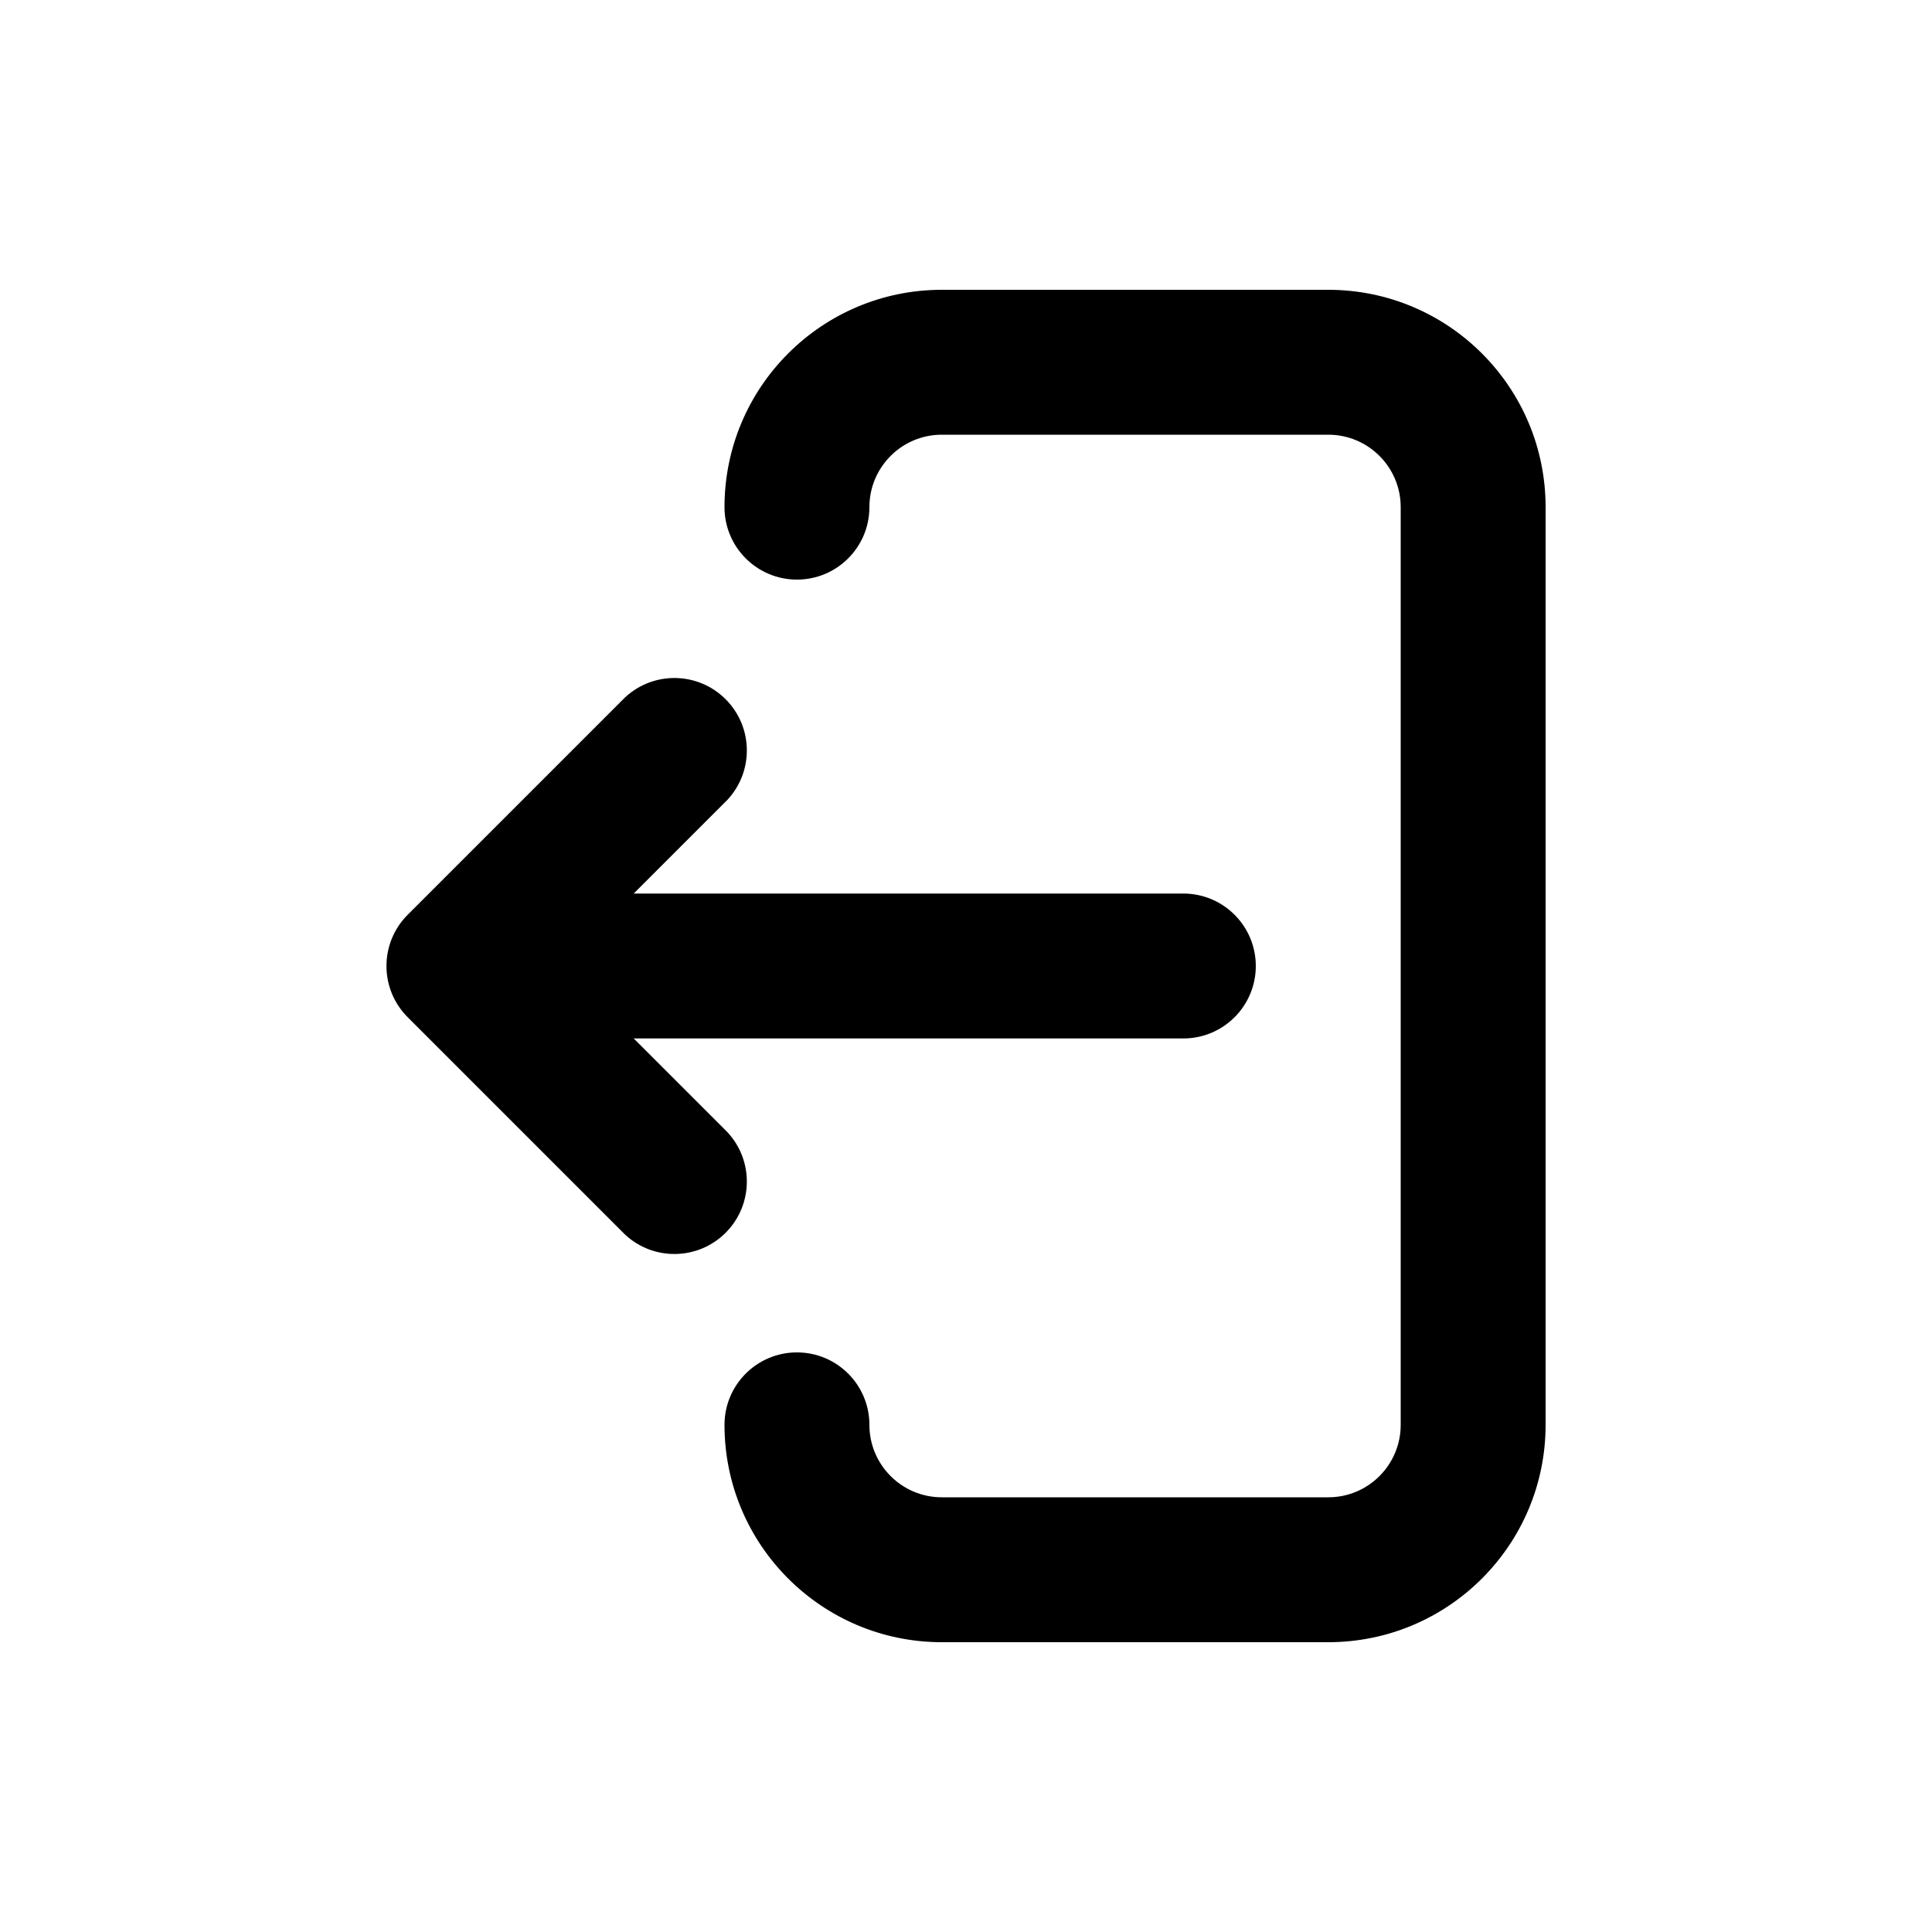
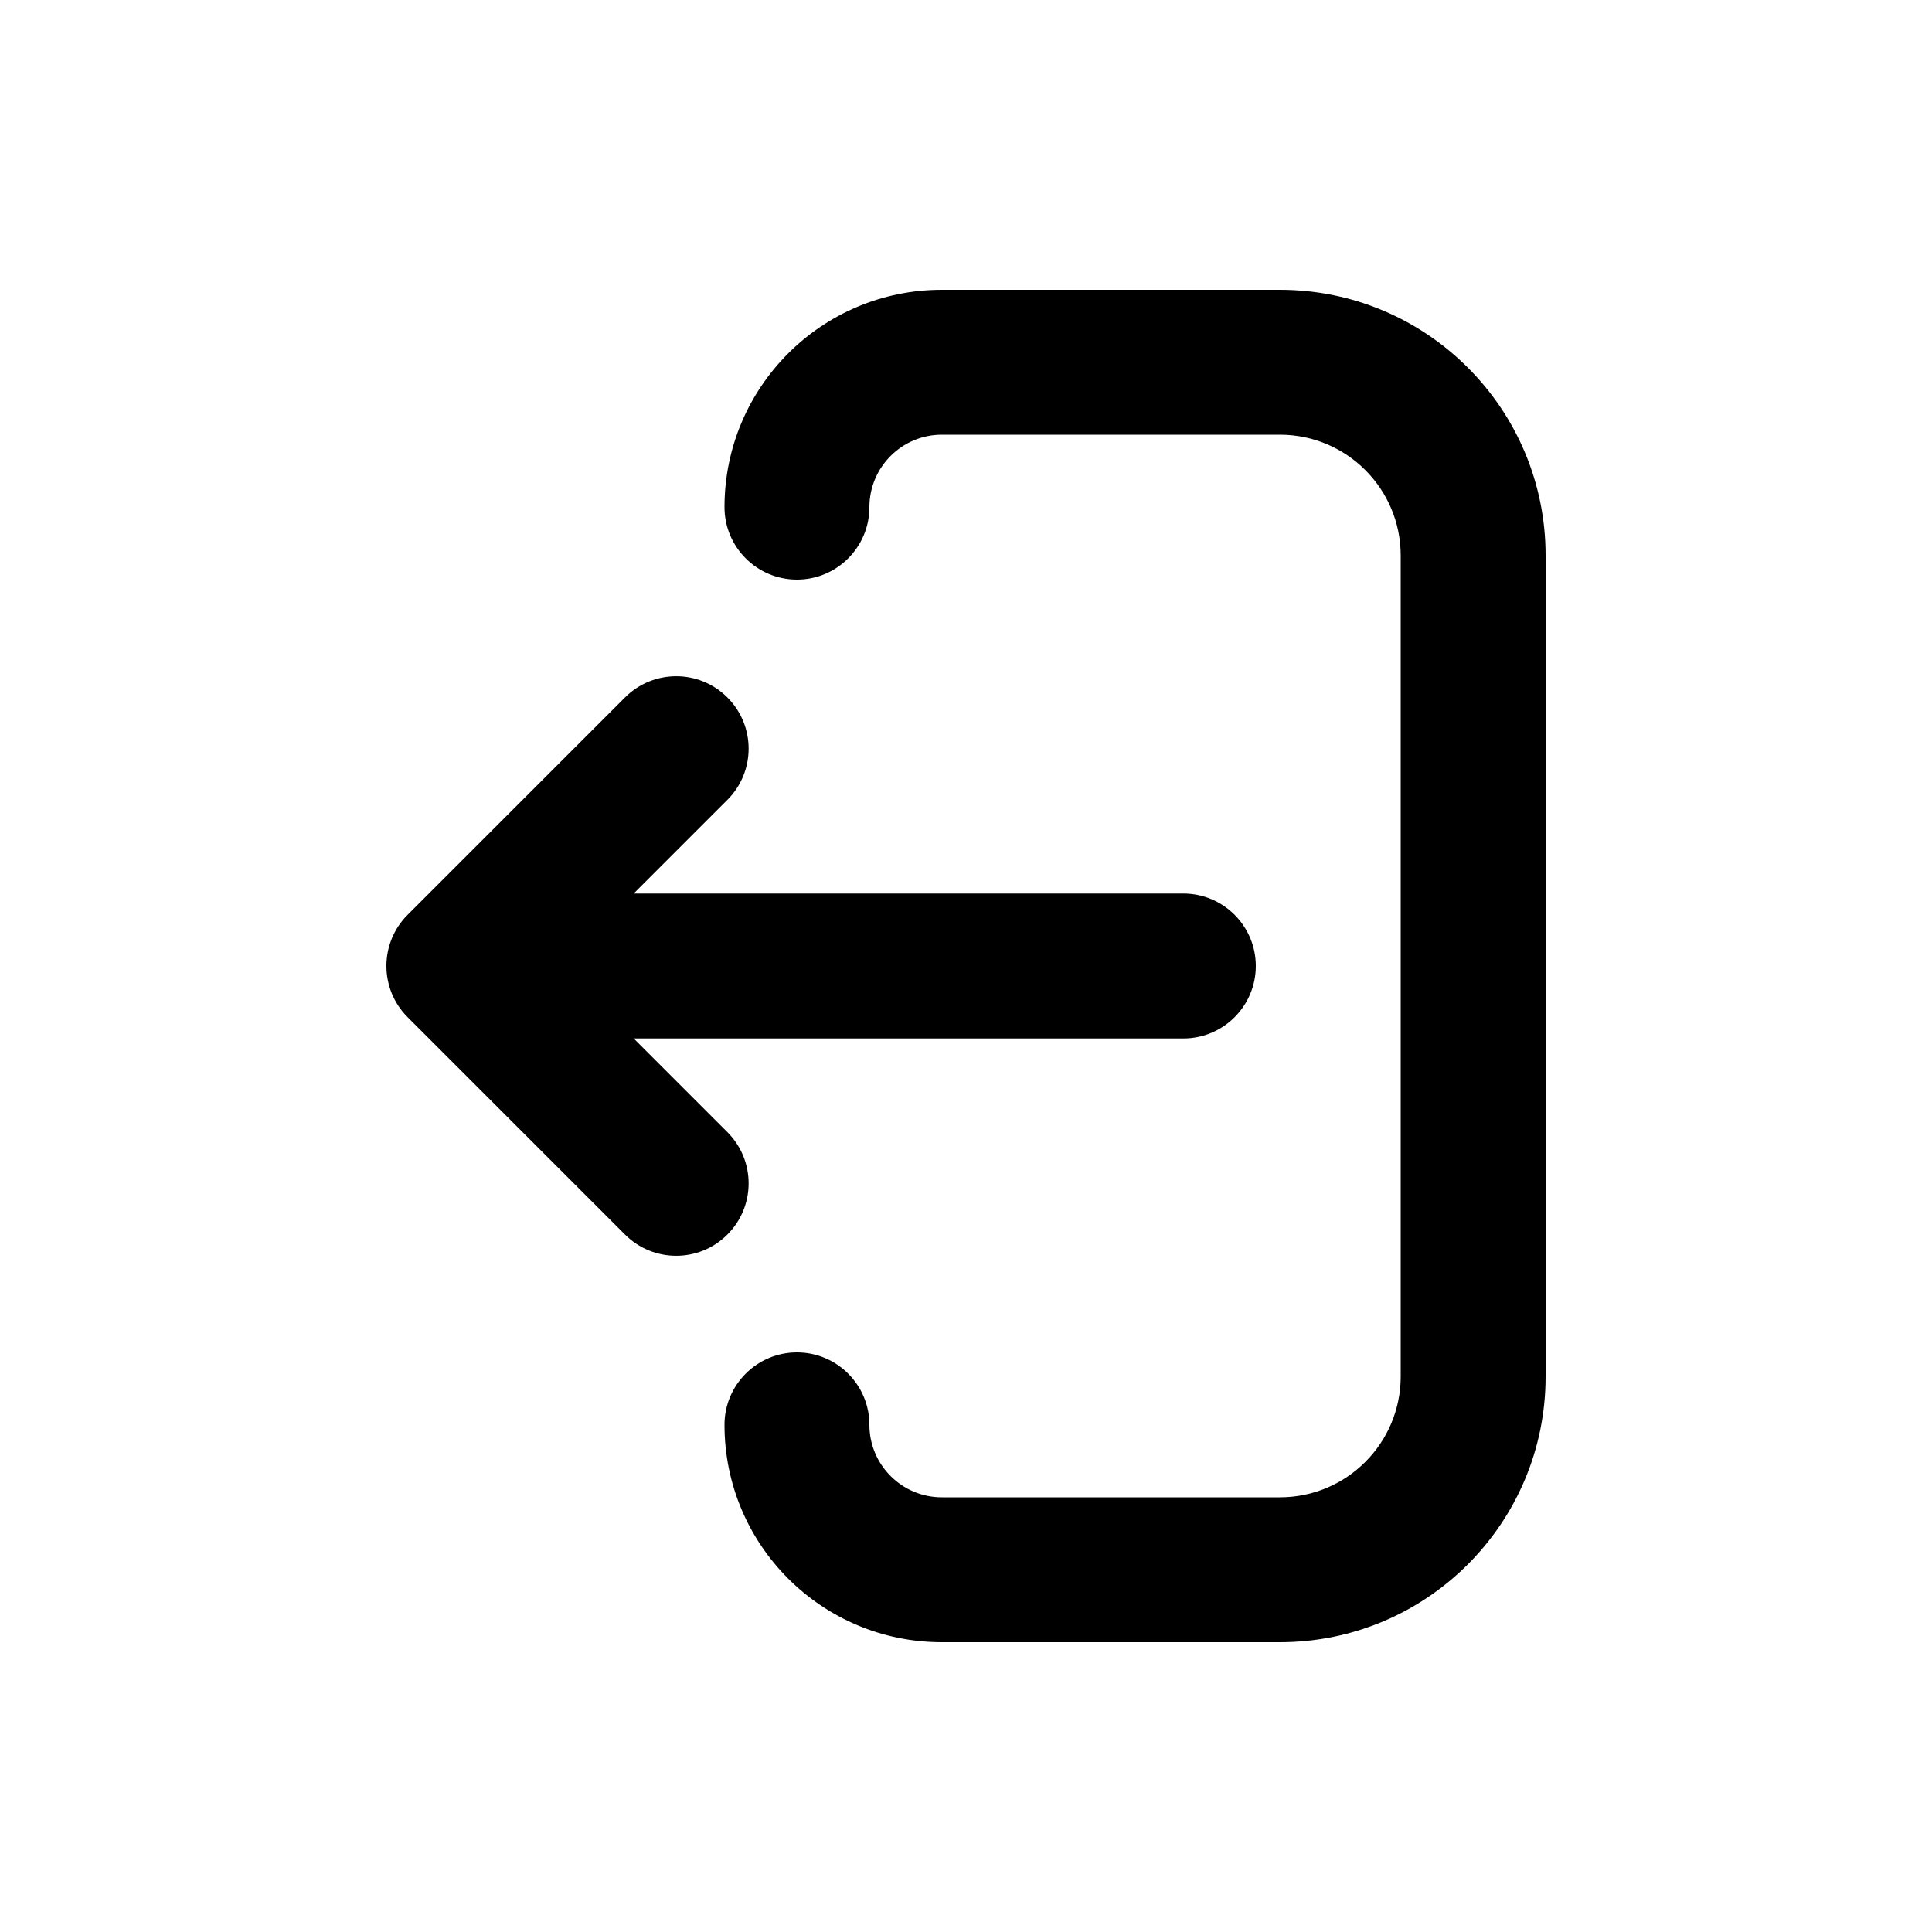
<svg xmlns="http://www.w3.org/2000/svg" viewBox="0 0 20 20">
-   <path d="M9.75 3a2.25 2.25 0 0 0-2.25 2.25.75.75 0 0 0 1.5 0 .75.75 0 0 1 .75-.75h4a.75.75 0 0 1 .75.75v9.5a.75.75 0 0 1-.75.75h-4a.75.75 0 0 1-.75-.75.75.75 0 0 0-1.5 0 2.25 2.25 0 0 0 2.25 2.25h4a2.25 2.25 0 0 0 2.25-2.25v-9.5a2.25 2.25 0 0 0-2.25-2.25h-4Z" />
-   <path d="M12.25 10.75a.75.75 0 0 0 0-1.5h-5.69l.97-.97a.75.75 0 0 0-1.06-1.06l-2.25 2.25a.75.75 0 0 0 0 1.06l2.25 2.25a.75.75 0 0 0 1.06-1.06l-.97-.97h5.69Z" />
+   <path d="M9.75 3c-1.243 0-2.25 1.007-2.25 2.25 0 .414.336.75.75.75s.75-.336.75-.75.336-.75.75-.75h3.5c.69 0 1.25.56 1.25 1.25v8.5c0 .69-.56 1.25-1.25 1.25h-3.5c-.414 0-.75-.336-.75-.75s-.336-.75-.75-.75-.75.336-.75.75c0 1.243 1.007 2.25 2.25 2.25h3.5c1.519 0 2.75-1.231 2.75-2.75v-8.5c0-1.519-1.231-2.75-2.75-2.75h-3.5Z" />
+   <path d="M12.25 10.75c.414 0 .75-.336.75-.75s-.336-.75-.75-.75h-5.69l.97-.97c.293-.293.293-.767 0-1.06-.293-.293-.767-.293-1.06 0l-2.25 2.25c-.141.14-.22.331-.22.53s.079.39.22.53l2.25 2.25c.293.293.767.293 1.06 0 .293-.293.293-.767 0-1.06l-.97-.97h5.69Z" />
</svg>
